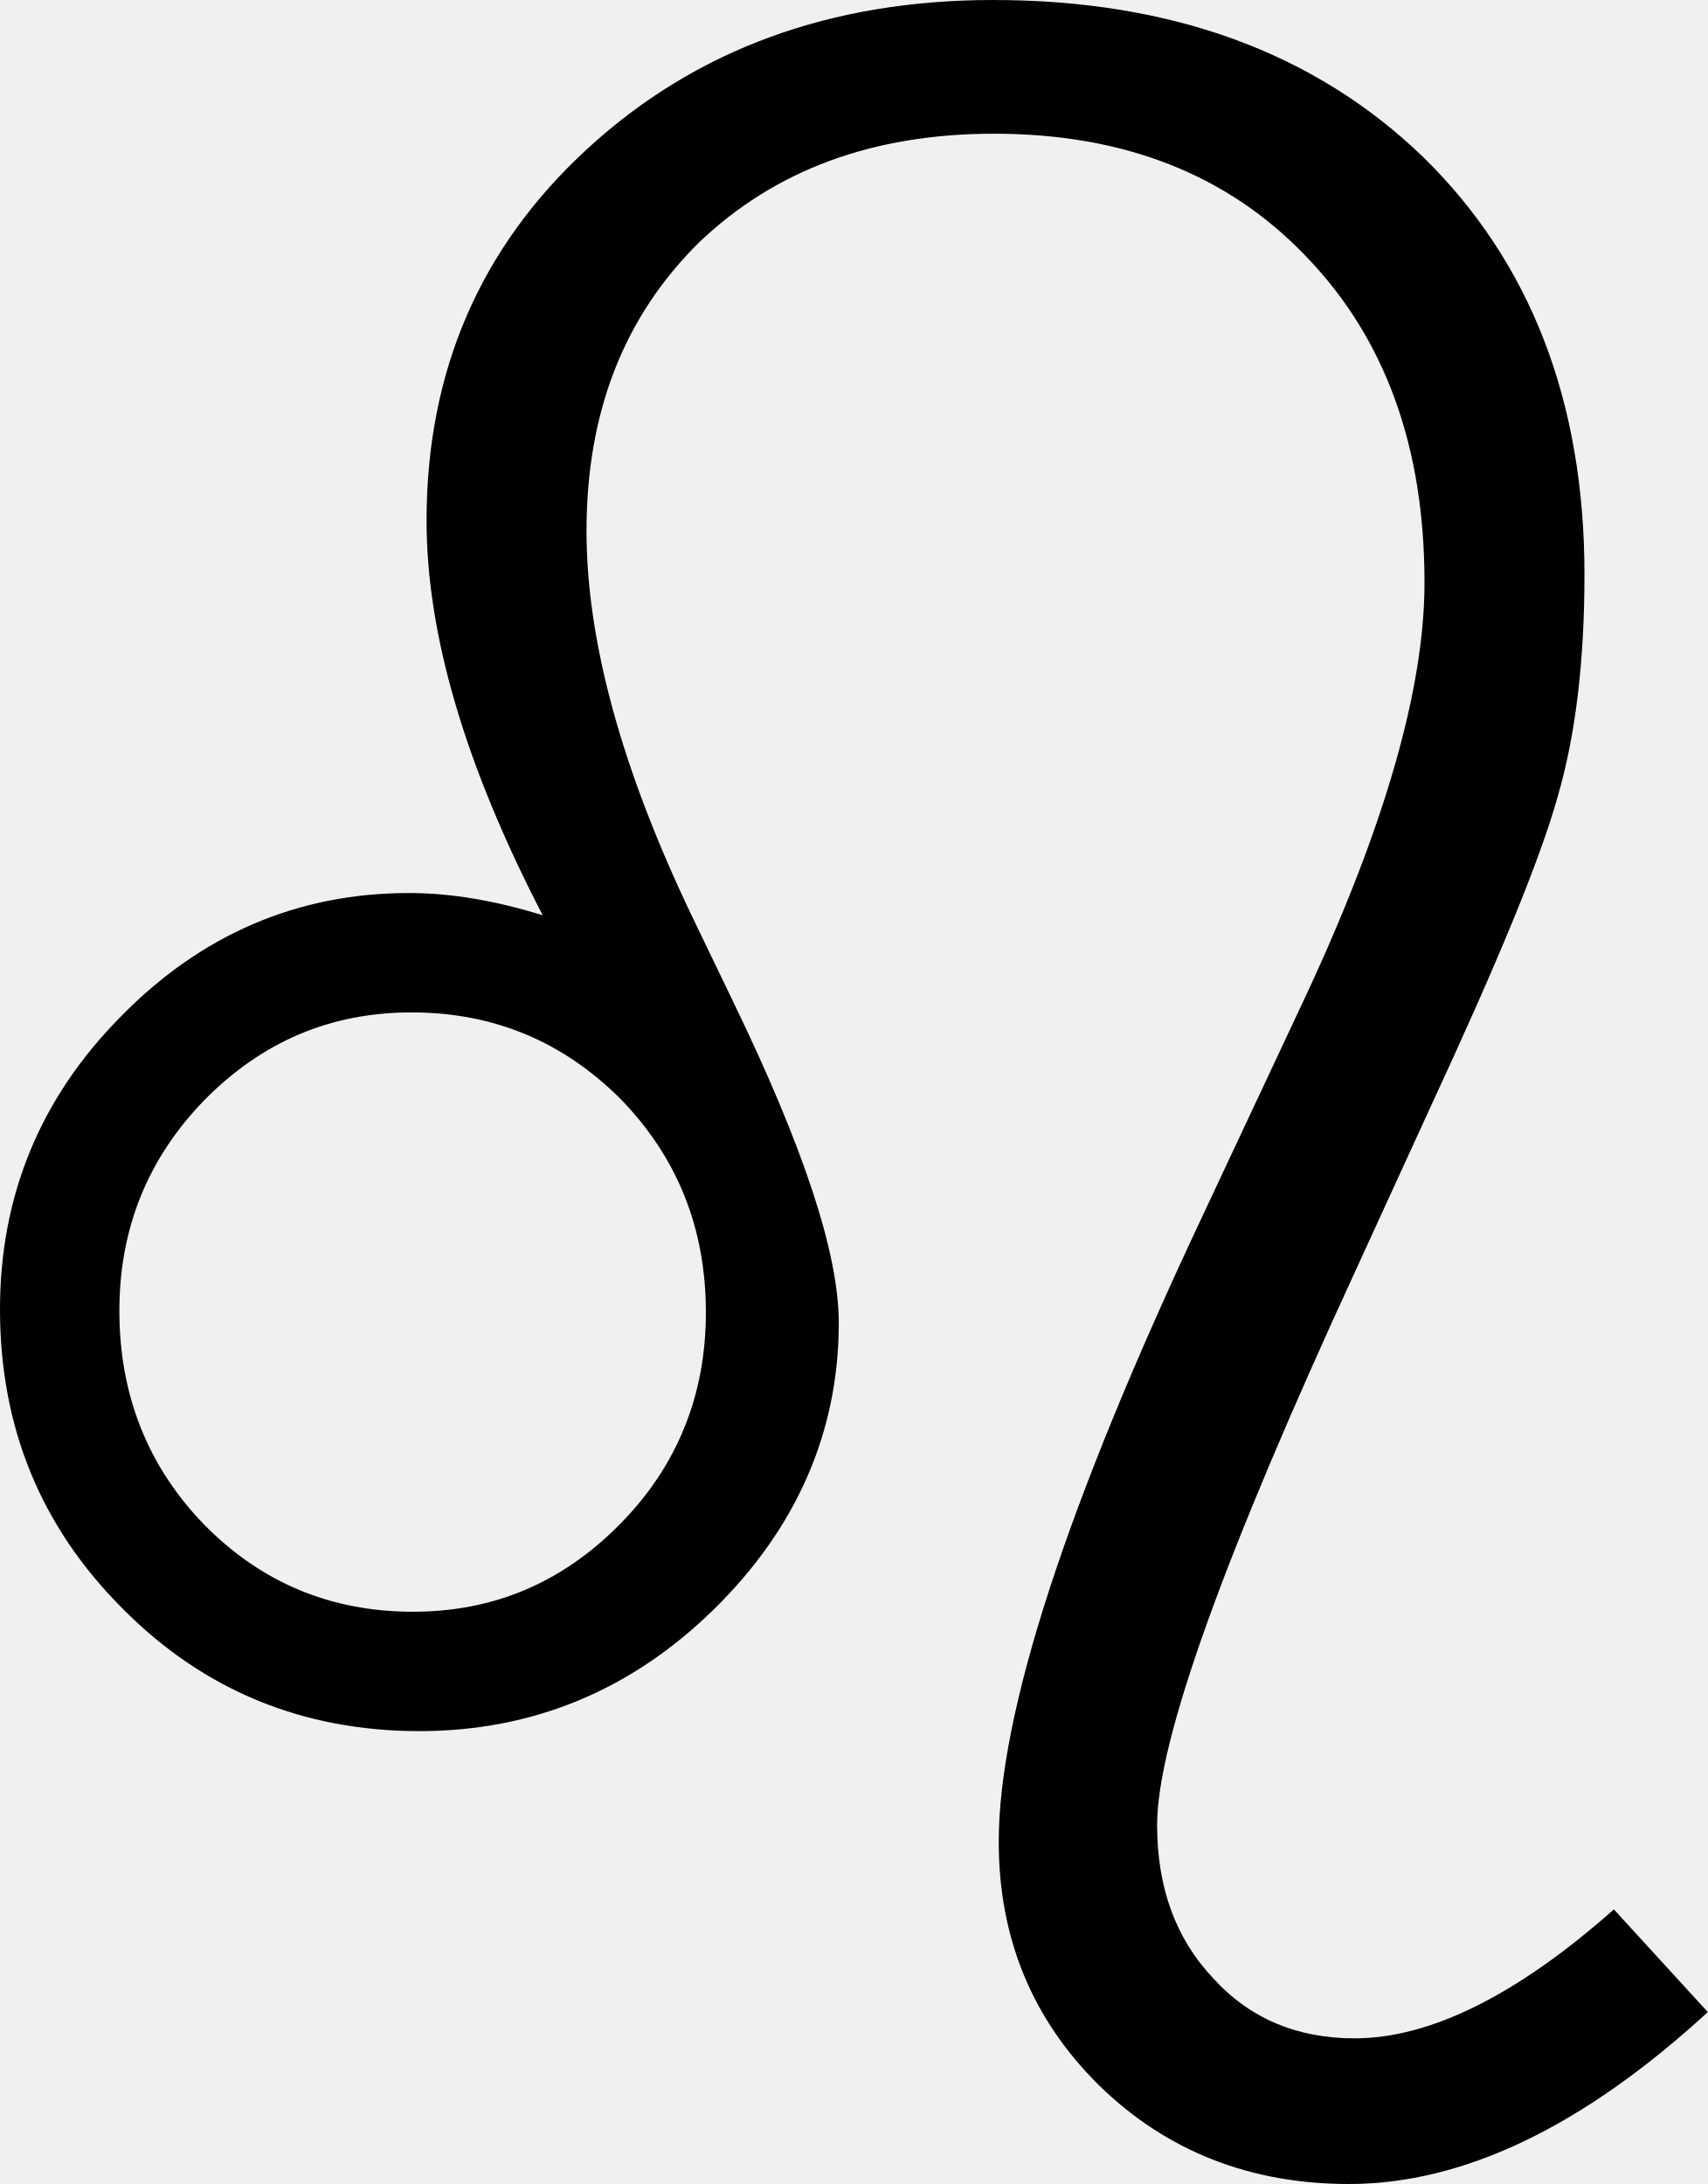
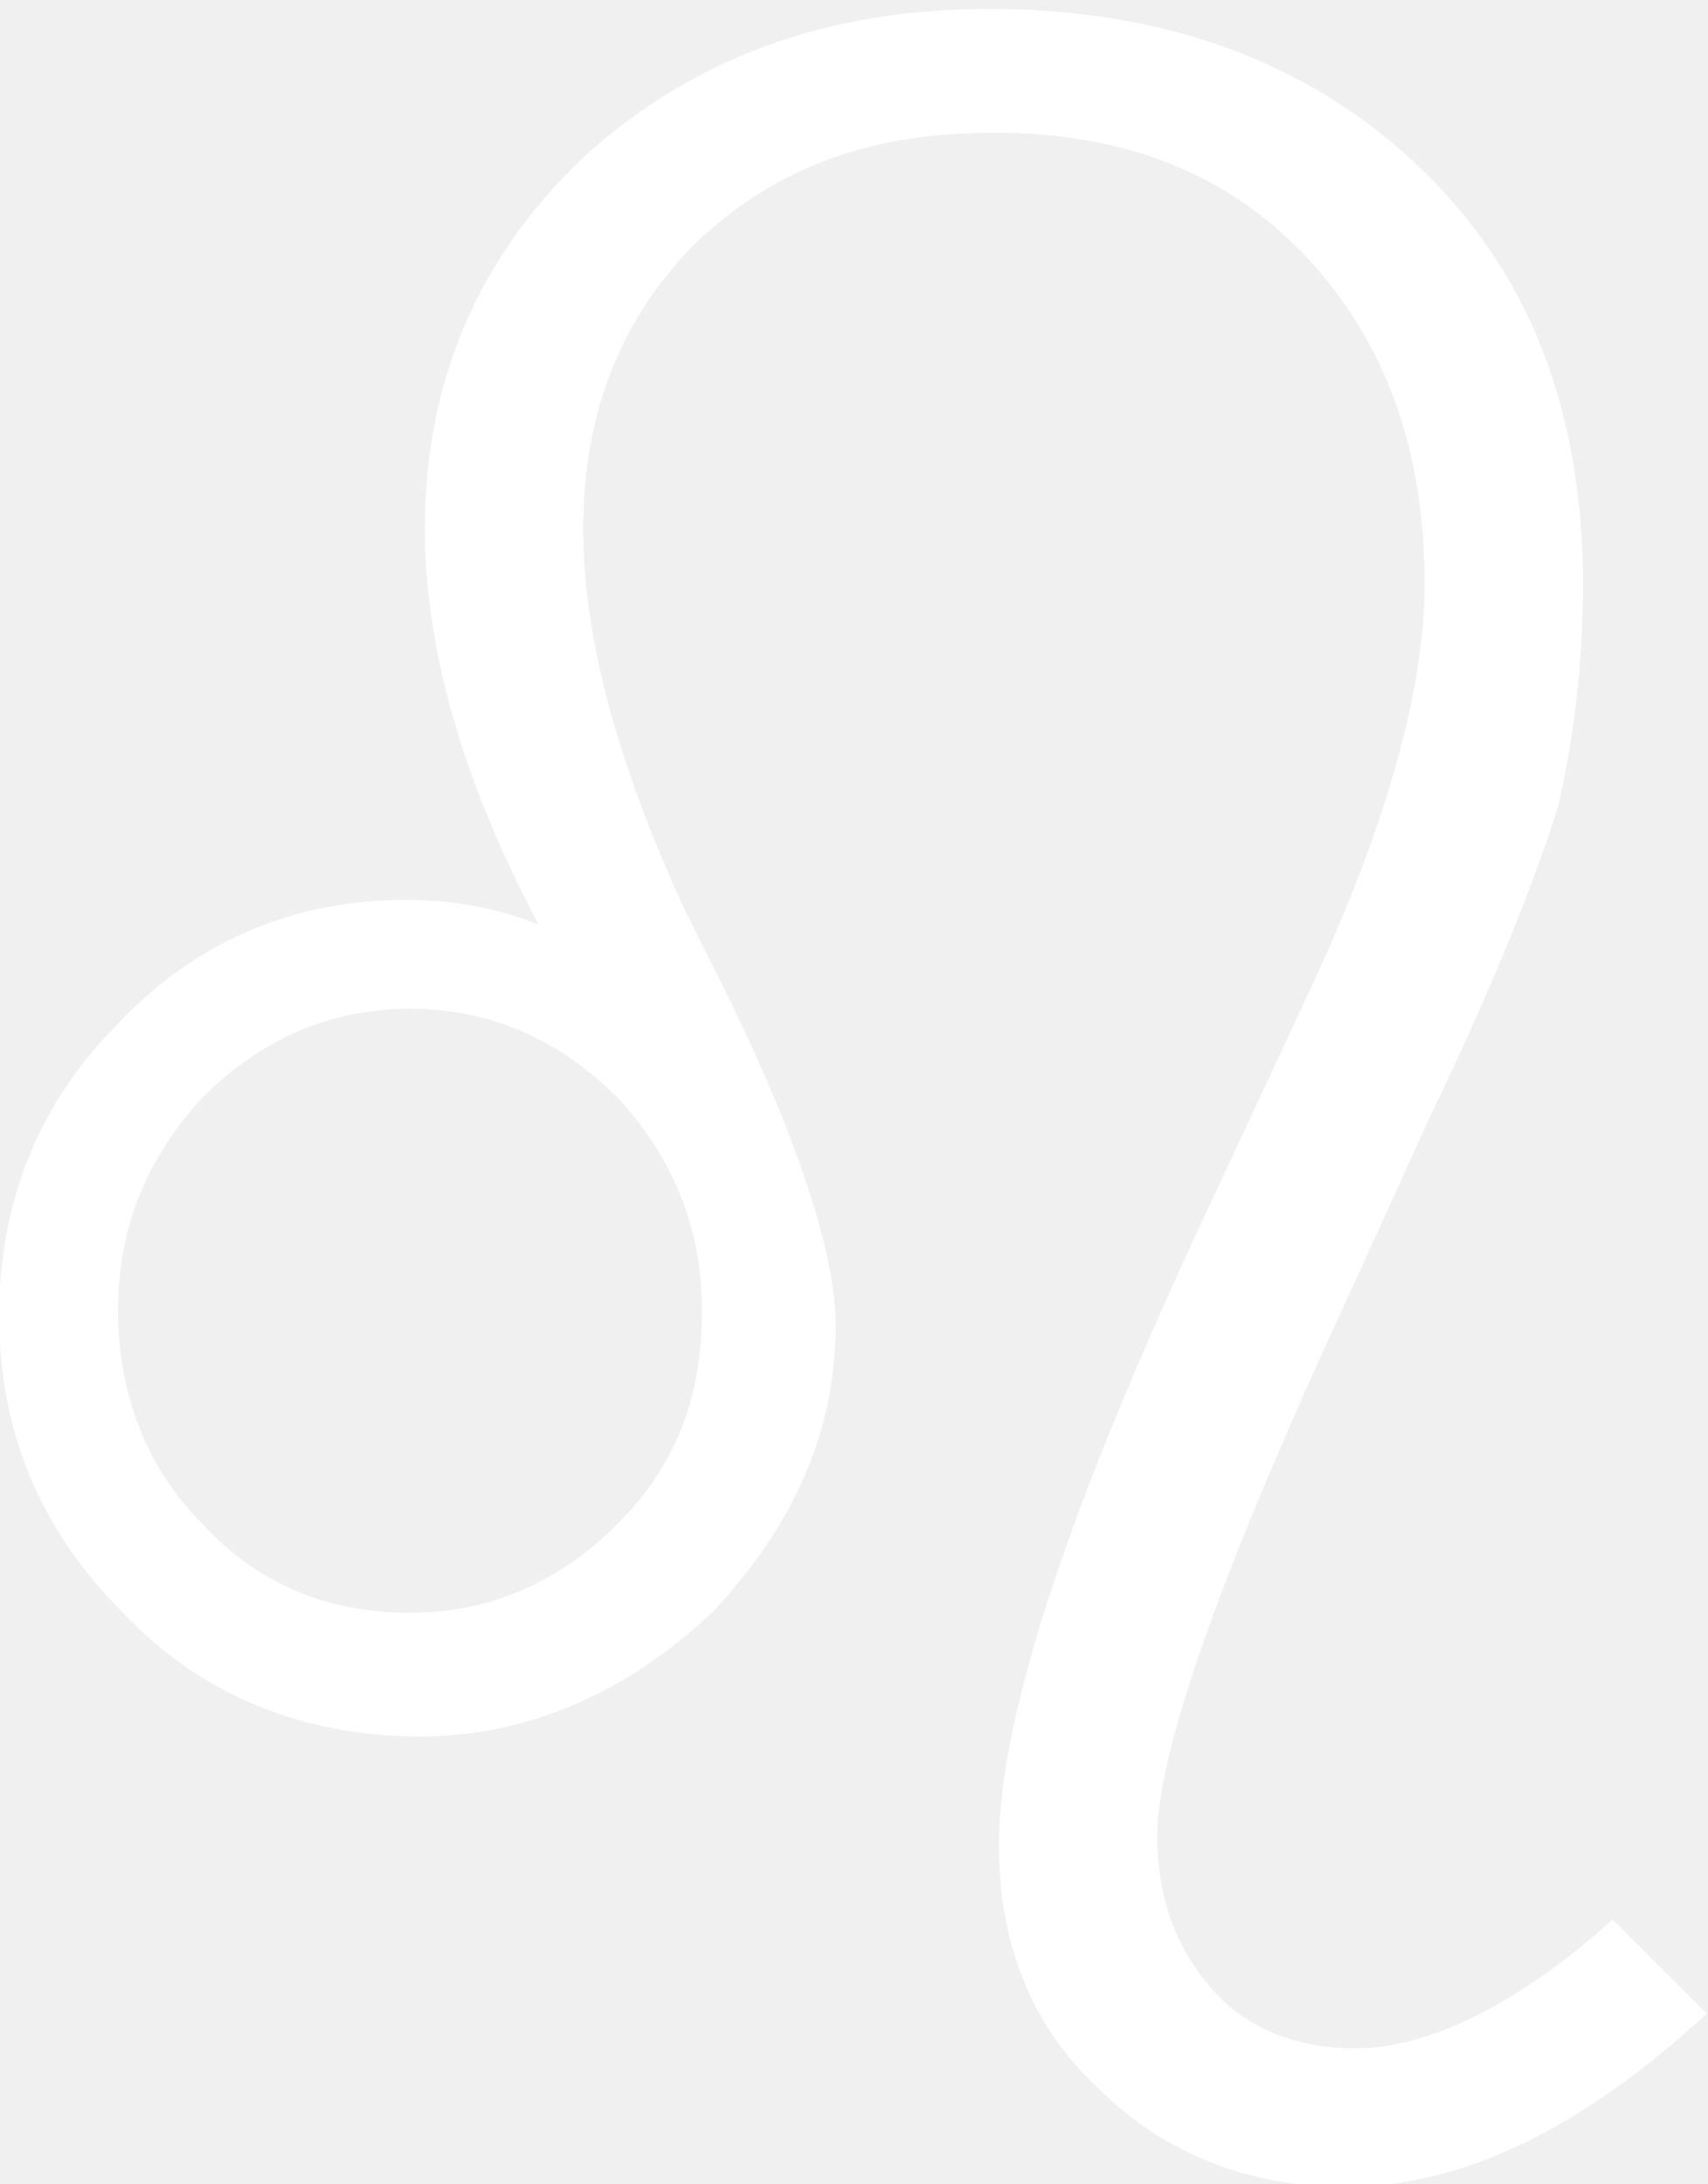
- <svg xmlns="http://www.w3.org/2000/svg" xml:space="preserve" width="147pt" height="188pt" style="shape-rendering:geometricPrecision; text-rendering:geometricPrecision; image-rendering:optimizeQuality; fill-rule:evenodd" viewBox="0 0 8268 11692" id="svg632">
-   <defs id="defs633">
-     <style type="text/css" id="style634">
-     .fil0 {fill:#000000}
-    </style>
-   </defs>
-   <g id="Layer 1" transform="matrix(4.260087,0,0,4.260933,-12024.51,-18381.66)">
-     <path class="fil0" d="M4866 6842c-157,144 -307,216 -451,216 -124,0 -229,-41 -314,-124 -84,-83 -126,-185 -126,-306 0,-162 85,-423 255,-784l130 -277c100,-214 150,-388 150,-521 0,-170 -49,-306 -148,-409 -99,-104 -230,-155 -393,-155 -153,0 -276,46 -371,137 -94,93 -141,213 -141,362 0,138 44,299 132,483l53 110c88,182 132,315 132,402 0,137 -53,258 -157,360 -104,102 -228,153 -370,153 -146,0 -271,-51 -373,-154 -103,-103 -154,-228 -154,-376 0,-142 50,-265 152,-368 101,-103 222,-155 362,-155 51,0 107,9 168,28 -97,-187 -146,-352 -146,-496 0,-187 67,-343 202,-467 136,-125 306,-187 510,-187 224,0 404,66 540,197 135,132 203,307 203,525 0,108 -11,202 -34,280 -22,79 -76,209 -160,390l-93 203c-166,360 -250,592 -250,698 0,78 23,142 70,192 46,51 106,76 178,76 95,0 204,-54 326,-162l118 129zm-1996 -881c0,106 36,196 107,269 71,72 158,109 262,109 102,0 188,-37 260,-110 72,-73 108,-162 108,-266 0,-106 -36,-195 -107,-268 -72,-72 -159,-109 -263,-109 -102,0 -188,37 -260,110 -71,73 -107,161 -107,265z" id="path636" />
+ <svg xmlns="http://www.w3.org/2000/svg" version="1.1" id="svg632" x="0px" y="0px" viewBox="-224 326.9 147 188" style="enable-background:new -224 326.9 147 188;" xml:space="preserve">
+   <style type="text/css">
+ 	.st0{fill:#FFFFFF;}
+ </style>
+   <g id="Layer_1" transform="matrix(4.260087,0,0,4.260933,-12024.51,-18381.66)">
+     <path id="path636" class="st0" d="M2804.5,4431.4c-2.5,2.3-4.9,3.5-7.3,3.5c-2,0-3.7-0.7-5-2c-1.4-1.3-2-3-2-4.9   c0-2.6,1.4-6.8,4.1-12.6l2.1-4.5c1.6-3.4,2.4-6.2,2.4-8.4c0-2.7-0.8-4.9-2.4-6.6c-1.6-1.7-3.7-2.5-6.3-2.5c-2.5,0-4.4,0.7-6,2.2   c-1.5,1.5-2.3,3.4-2.3,5.8c0,2.2,0.7,4.8,2.1,7.8l0.9,1.8c1.4,2.9,2.1,5.1,2.1,6.5c0,2.2-0.9,4.1-2.5,5.8c-1.7,1.6-3.7,2.5-5.9,2.5   c-2.3,0-4.4-0.8-6-2.5c-1.7-1.7-2.5-3.7-2.5-6c0-2.3,0.8-4.3,2.4-5.9c1.6-1.7,3.6-2.5,5.8-2.5c0.8,0,1.7,0.1,2.7,0.5   c-1.6-3-2.3-5.7-2.3-8c0-3,1.1-5.5,3.2-7.5c2.2-2,4.9-3,8.2-3c3.6,0,6.5,1.1,8.7,3.2c2.2,2.1,3.3,4.9,3.3,8.4   c0,1.7-0.2,3.2-0.5,4.5c-0.4,1.3-1.2,3.4-2.6,6.3l-1.5,3.3c-2.7,5.8-4,9.5-4,11.2c0,1.3,0.4,2.3,1.1,3.1c0.7,0.8,1.7,1.2,2.9,1.2   c1.5,0,3.3-0.9,5.2-2.6L2804.5,4431.4z M2772.4,4417.2c0,1.7,0.6,3.2,1.7,4.3c1.1,1.2,2.5,1.8,4.2,1.8c1.6,0,3-0.6,4.2-1.8   s1.7-2.6,1.7-4.3c0-1.7-0.6-3.1-1.7-4.3c-1.2-1.2-2.6-1.8-4.2-1.8c-1.6,0-3,0.6-4.2,1.8C2773,4414.1,2772.4,4415.5,2772.4,4417.2z" />
  </g>
</svg>
